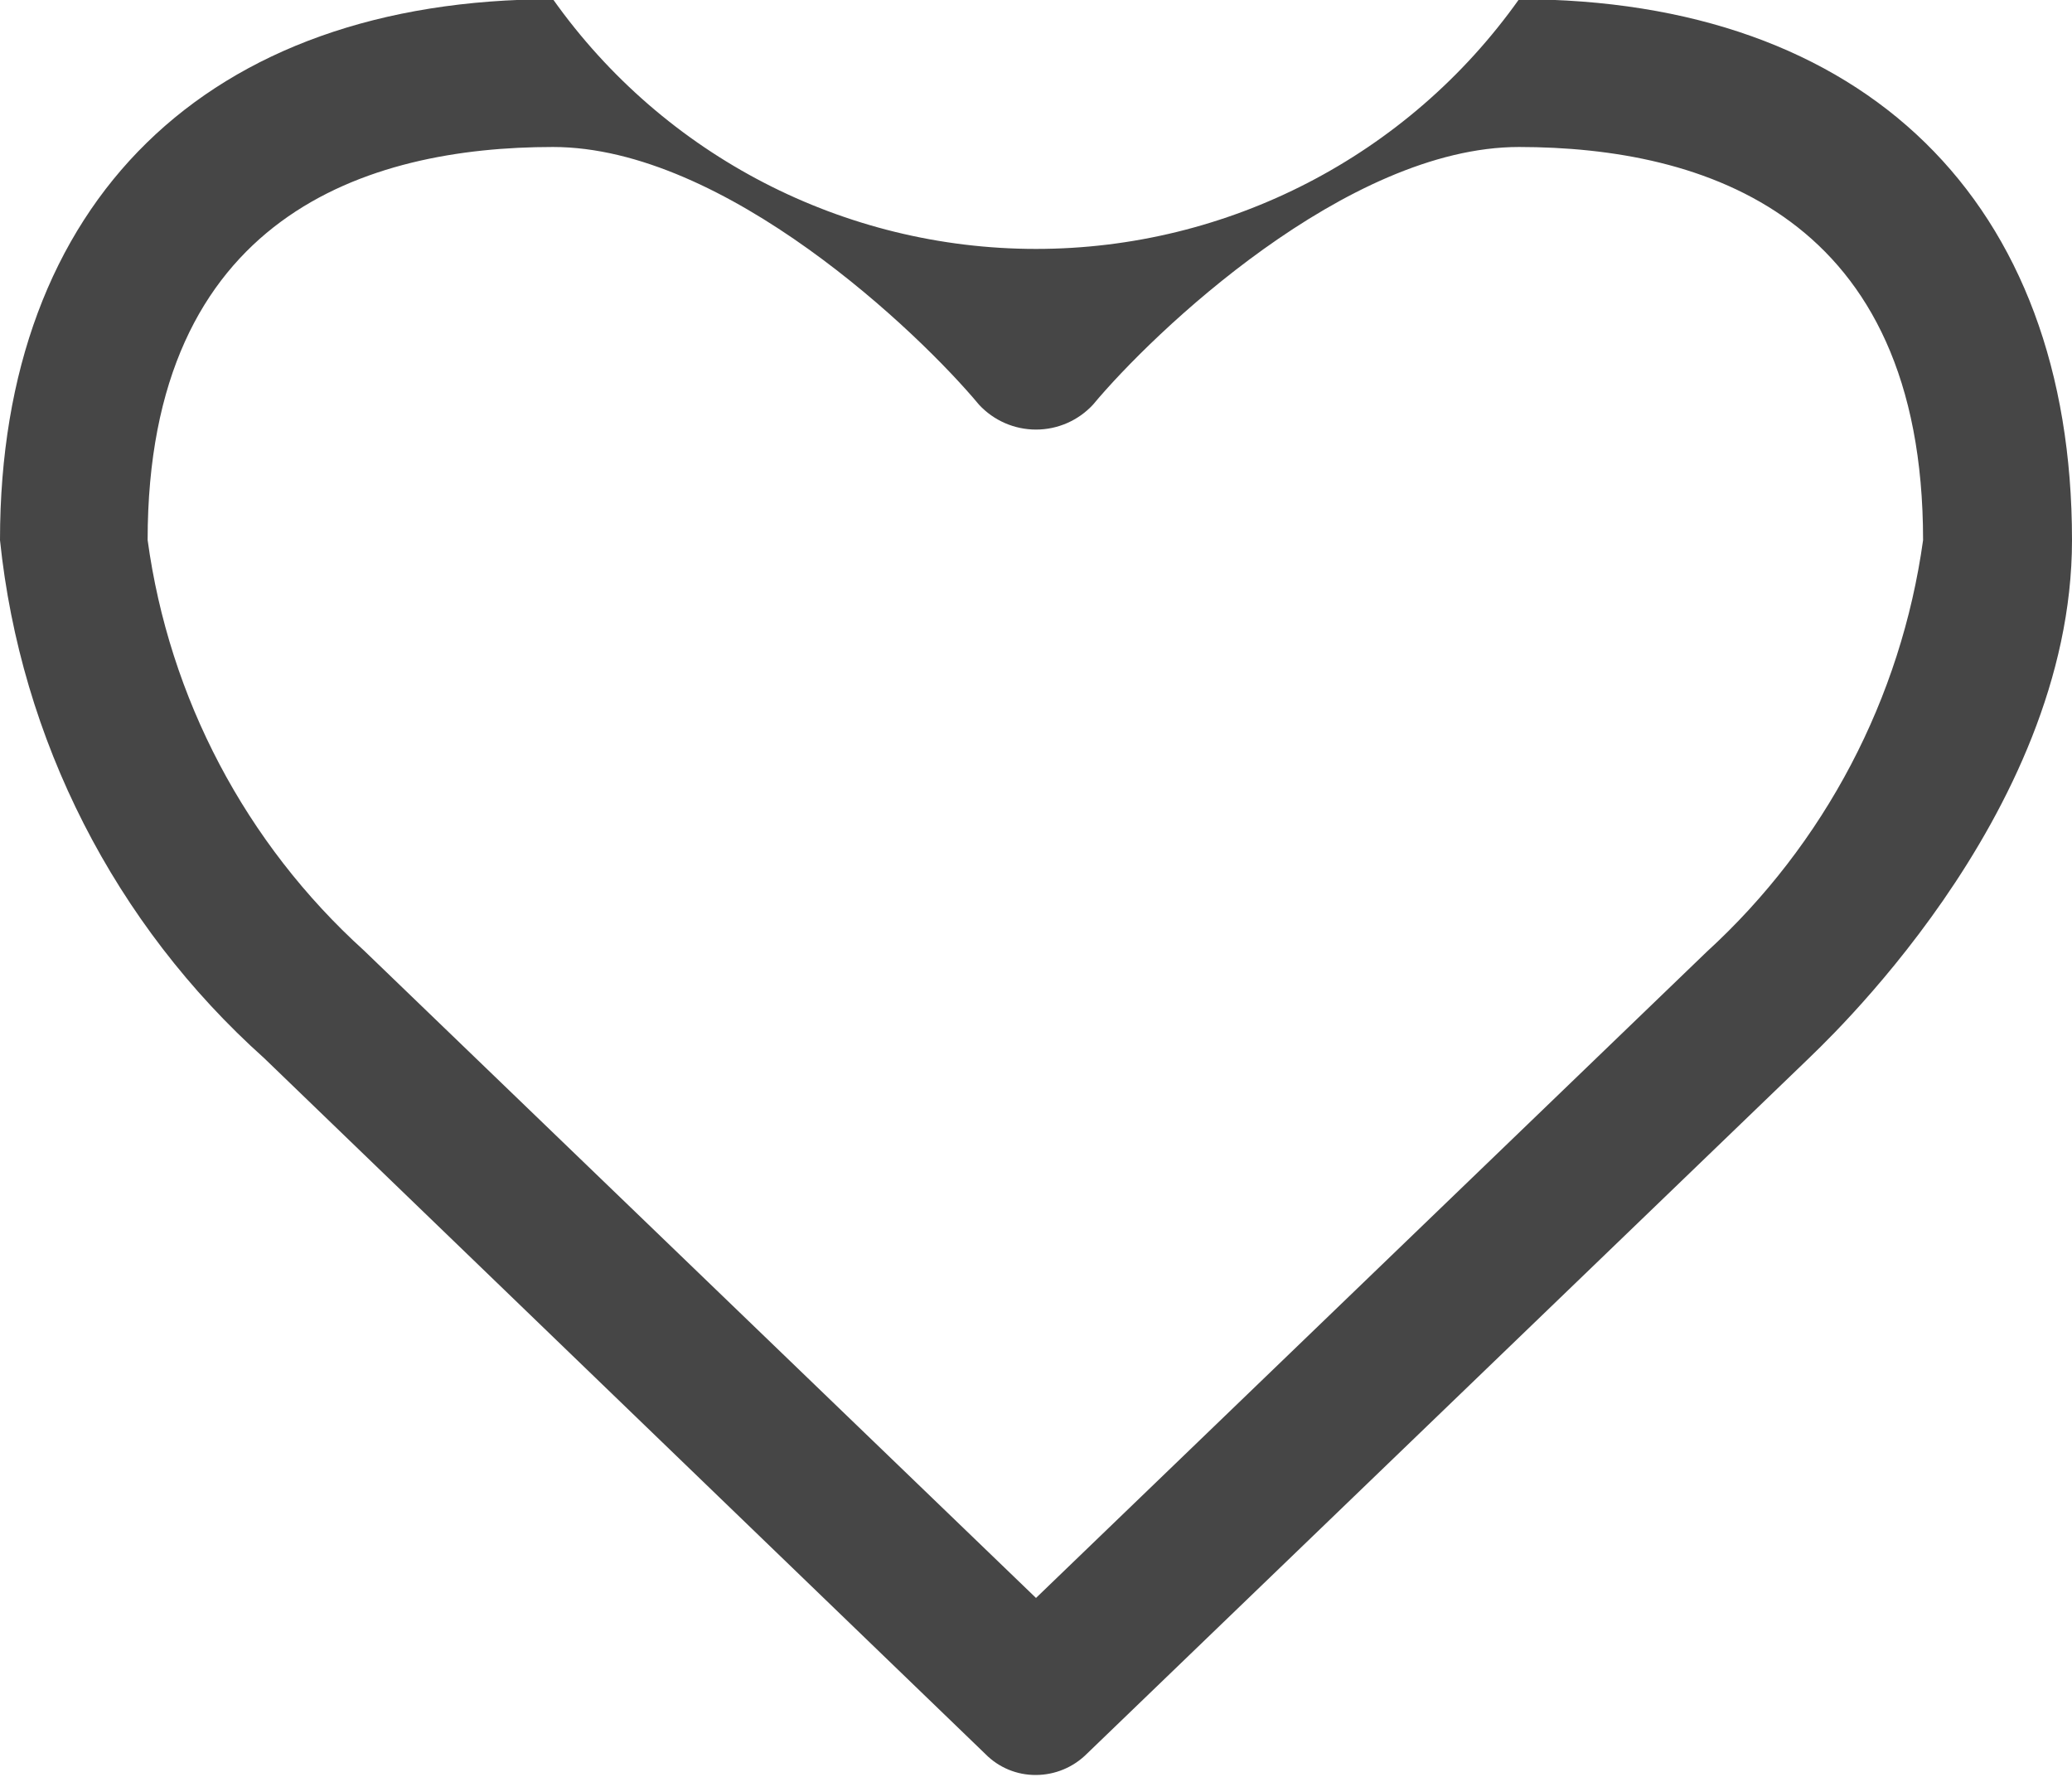
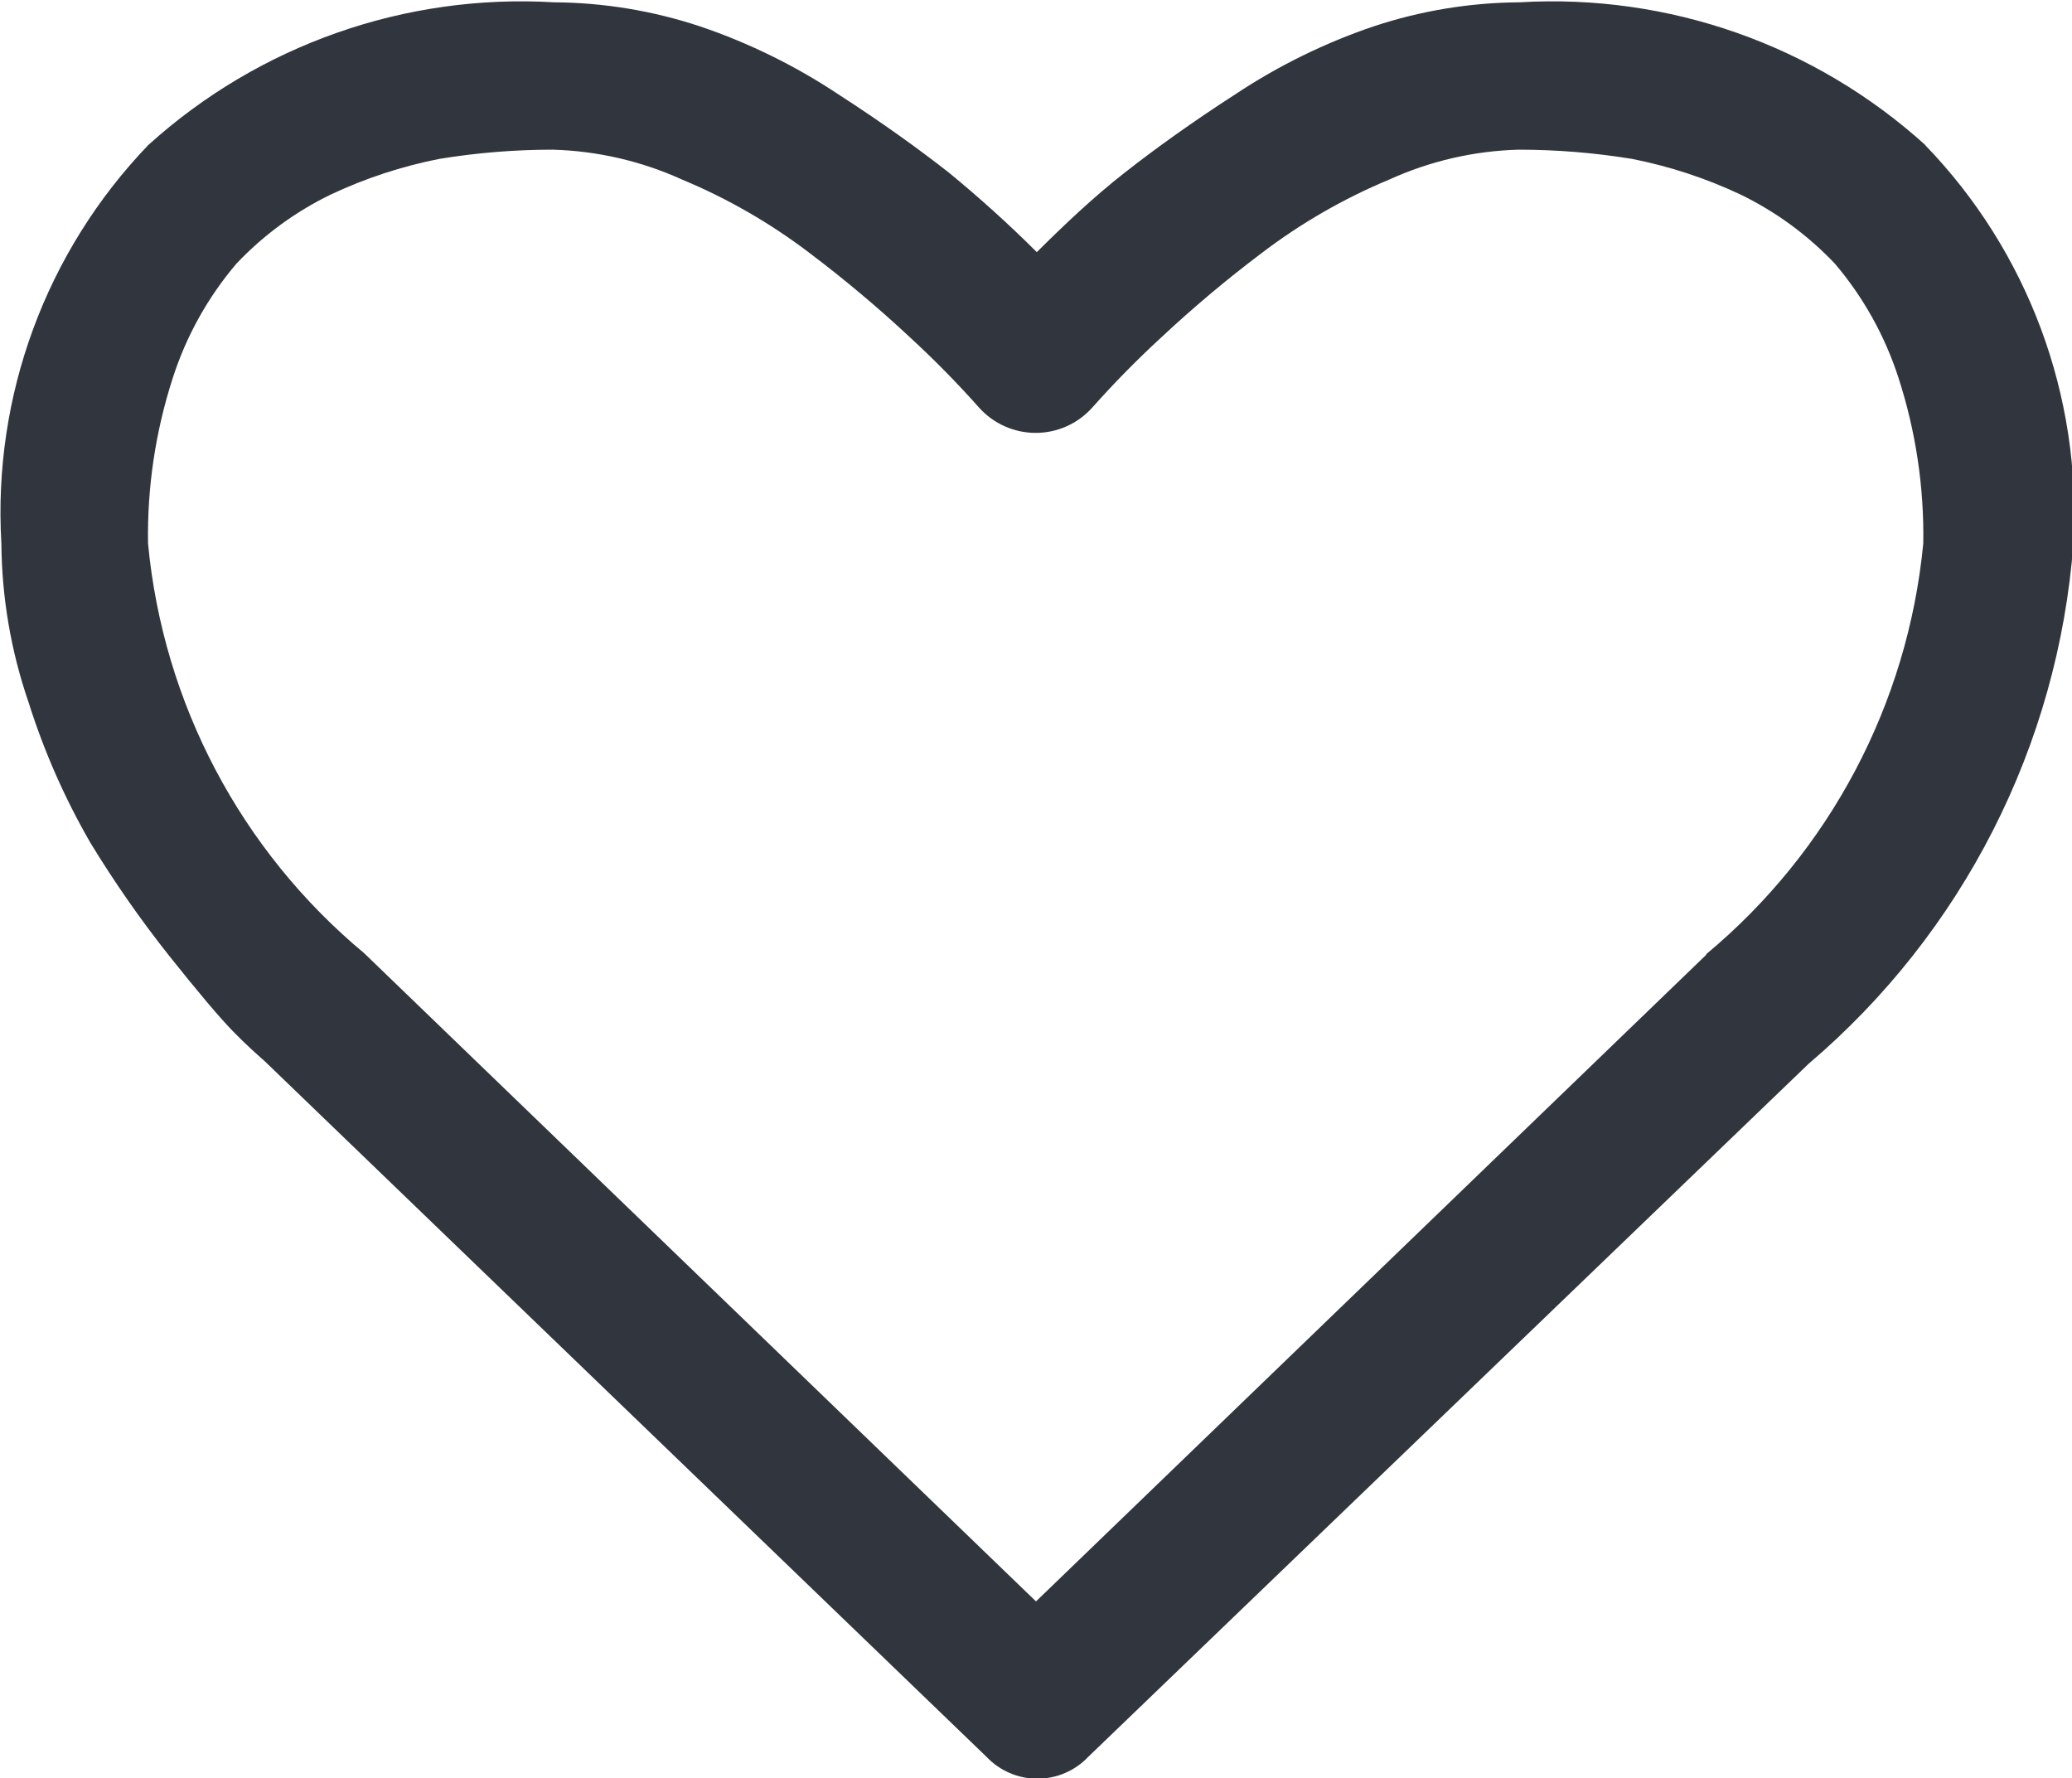
- <svg xmlns="http://www.w3.org/2000/svg" width="16" height="13.719" viewBox="0 0 16 13.719">
+ <svg xmlns="http://www.w3.org/2000/svg" width="18" height="15.44" viewBox="0 0 18 15.44">
  <defs>
    <style>
      .cls-1 {
-         fill: #464646;
+         fill: #31353d;
        fill-rule: evenodd;
      }
    </style>
  </defs>
-   <path id="Wishlist" class="cls-1" d="M1459.85,75.609a5.294,5.294,0,0,1-1.67,3.178l-5.18,4.99-5.19-5a5.228,5.228,0,0,1-1.67-3.169c0-2.508,1.7-3.035,3.13-3.035,1.33,0,2.83,1.437,3.29,1.99a0.6,0.6,0,0,0,.88,0c0.46-.553,1.96-1.99,3.29-1.99C1458.16,72.574,1459.85,73.1,1459.85,75.609Zm1.15,0c0-2.615-1.6-4.177-4.27-4.177a4.572,4.572,0,0,1-7.46,0c-2.67,0-4.27,1.562-4.27,4.177a6.229,6.229,0,0,0,2.04,4l5.57,5.374a0.541,0.541,0,0,0,.39.161,0.558,0.558,0,0,0,.39-0.161l5.56-5.356C1459.03,79.545,1461,77.751,1461,75.609Z" transform="translate(-1445 -71.438)" />
+   <path id="Wishlist" class="cls-1" d="M513.826,1935.13L508,1940.75l-5.836-5.63a5.274,5.274,0,0,1-1.878-3.56,4.431,4.431,0,0,1,.216-1.44,2.9,2.9,0,0,1,.552-0.99,2.827,2.827,0,0,1,.819-0.6,4.052,4.052,0,0,1,.944-0.31,6.126,6.126,0,0,1,.984-0.08,2.915,2.915,0,0,1,1.125.26,5,5,0,0,1,1.11.64,10.857,10.857,0,0,1,.869.73,8.482,8.482,0,0,1,.6.61,0.66,0.66,0,0,0,.984,0,8.482,8.482,0,0,1,.6-0.61,10.683,10.683,0,0,1,.869-0.73,5,5,0,0,1,1.11-.64,2.907,2.907,0,0,1,1.125-.26,6.126,6.126,0,0,1,.984.08,4.052,4.052,0,0,1,.944.31,2.841,2.841,0,0,1,.819.6,2.913,2.913,0,0,1,.552.99,4.431,4.431,0,0,1,.216,1.44,5.3,5.3,0,0,1-1.888,3.57h0Zm1.9-7.03a4.828,4.828,0,0,0-3.525-1.24,4.105,4.105,0,0,0-1.271.21,5.166,5.166,0,0,0-1.2.59c-0.372.24-.692,0.47-0.96,0.68s-0.522.45-.763,0.69q-0.361-.36-0.763-0.69c-0.268-.21-0.588-0.44-0.96-0.68a5.166,5.166,0,0,0-1.2-.59,4.11,4.11,0,0,0-1.271-.21,4.828,4.828,0,0,0-3.525,1.24,4.605,4.605,0,0,0-1.276,3.46,4.342,4.342,0,0,0,.236,1.38,6.121,6.121,0,0,0,.537,1.22,9.675,9.675,0,0,0,.683.98q0.382,0.48.558,0.66c0.117,0.12.209,0.2,0.276,0.26l6.268,6.04a0.609,0.609,0,0,0,.884,0l6.258-6.02a6.581,6.581,0,0,0,2.3-4.52A4.605,4.605,0,0,0,515.724,1928.1Z" transform="translate(-499 -1926.84)" />
</svg>
